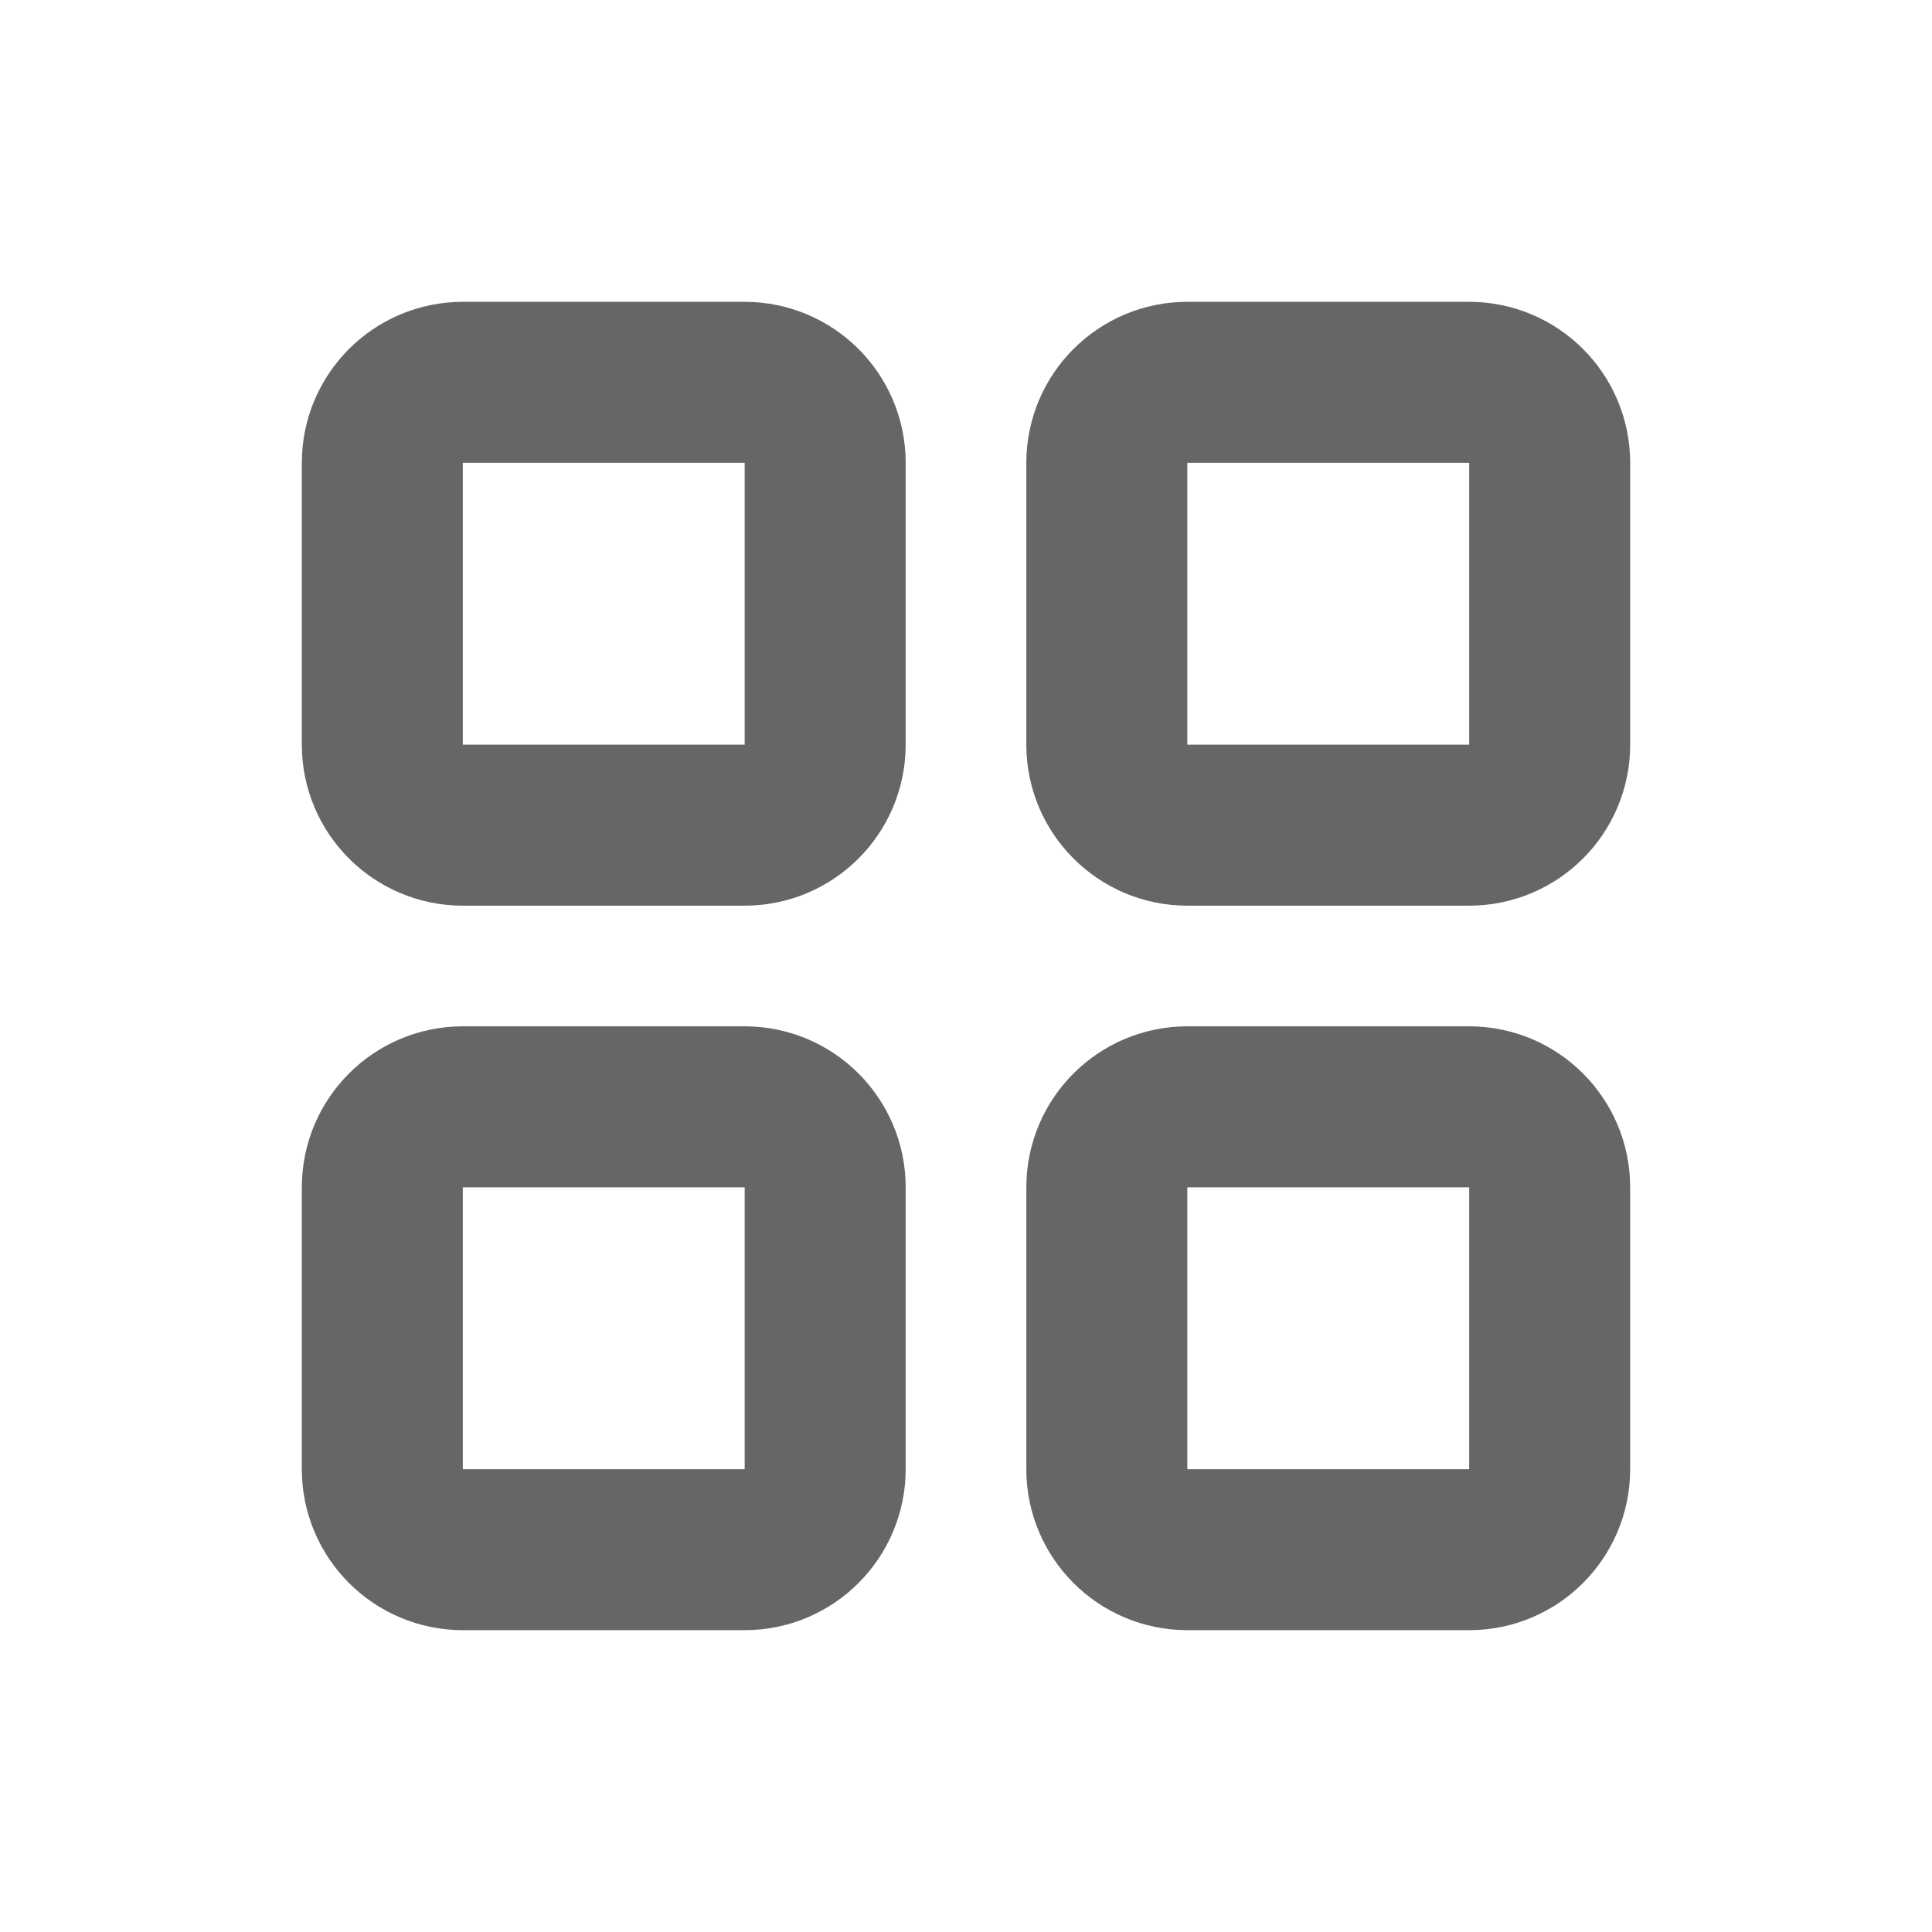
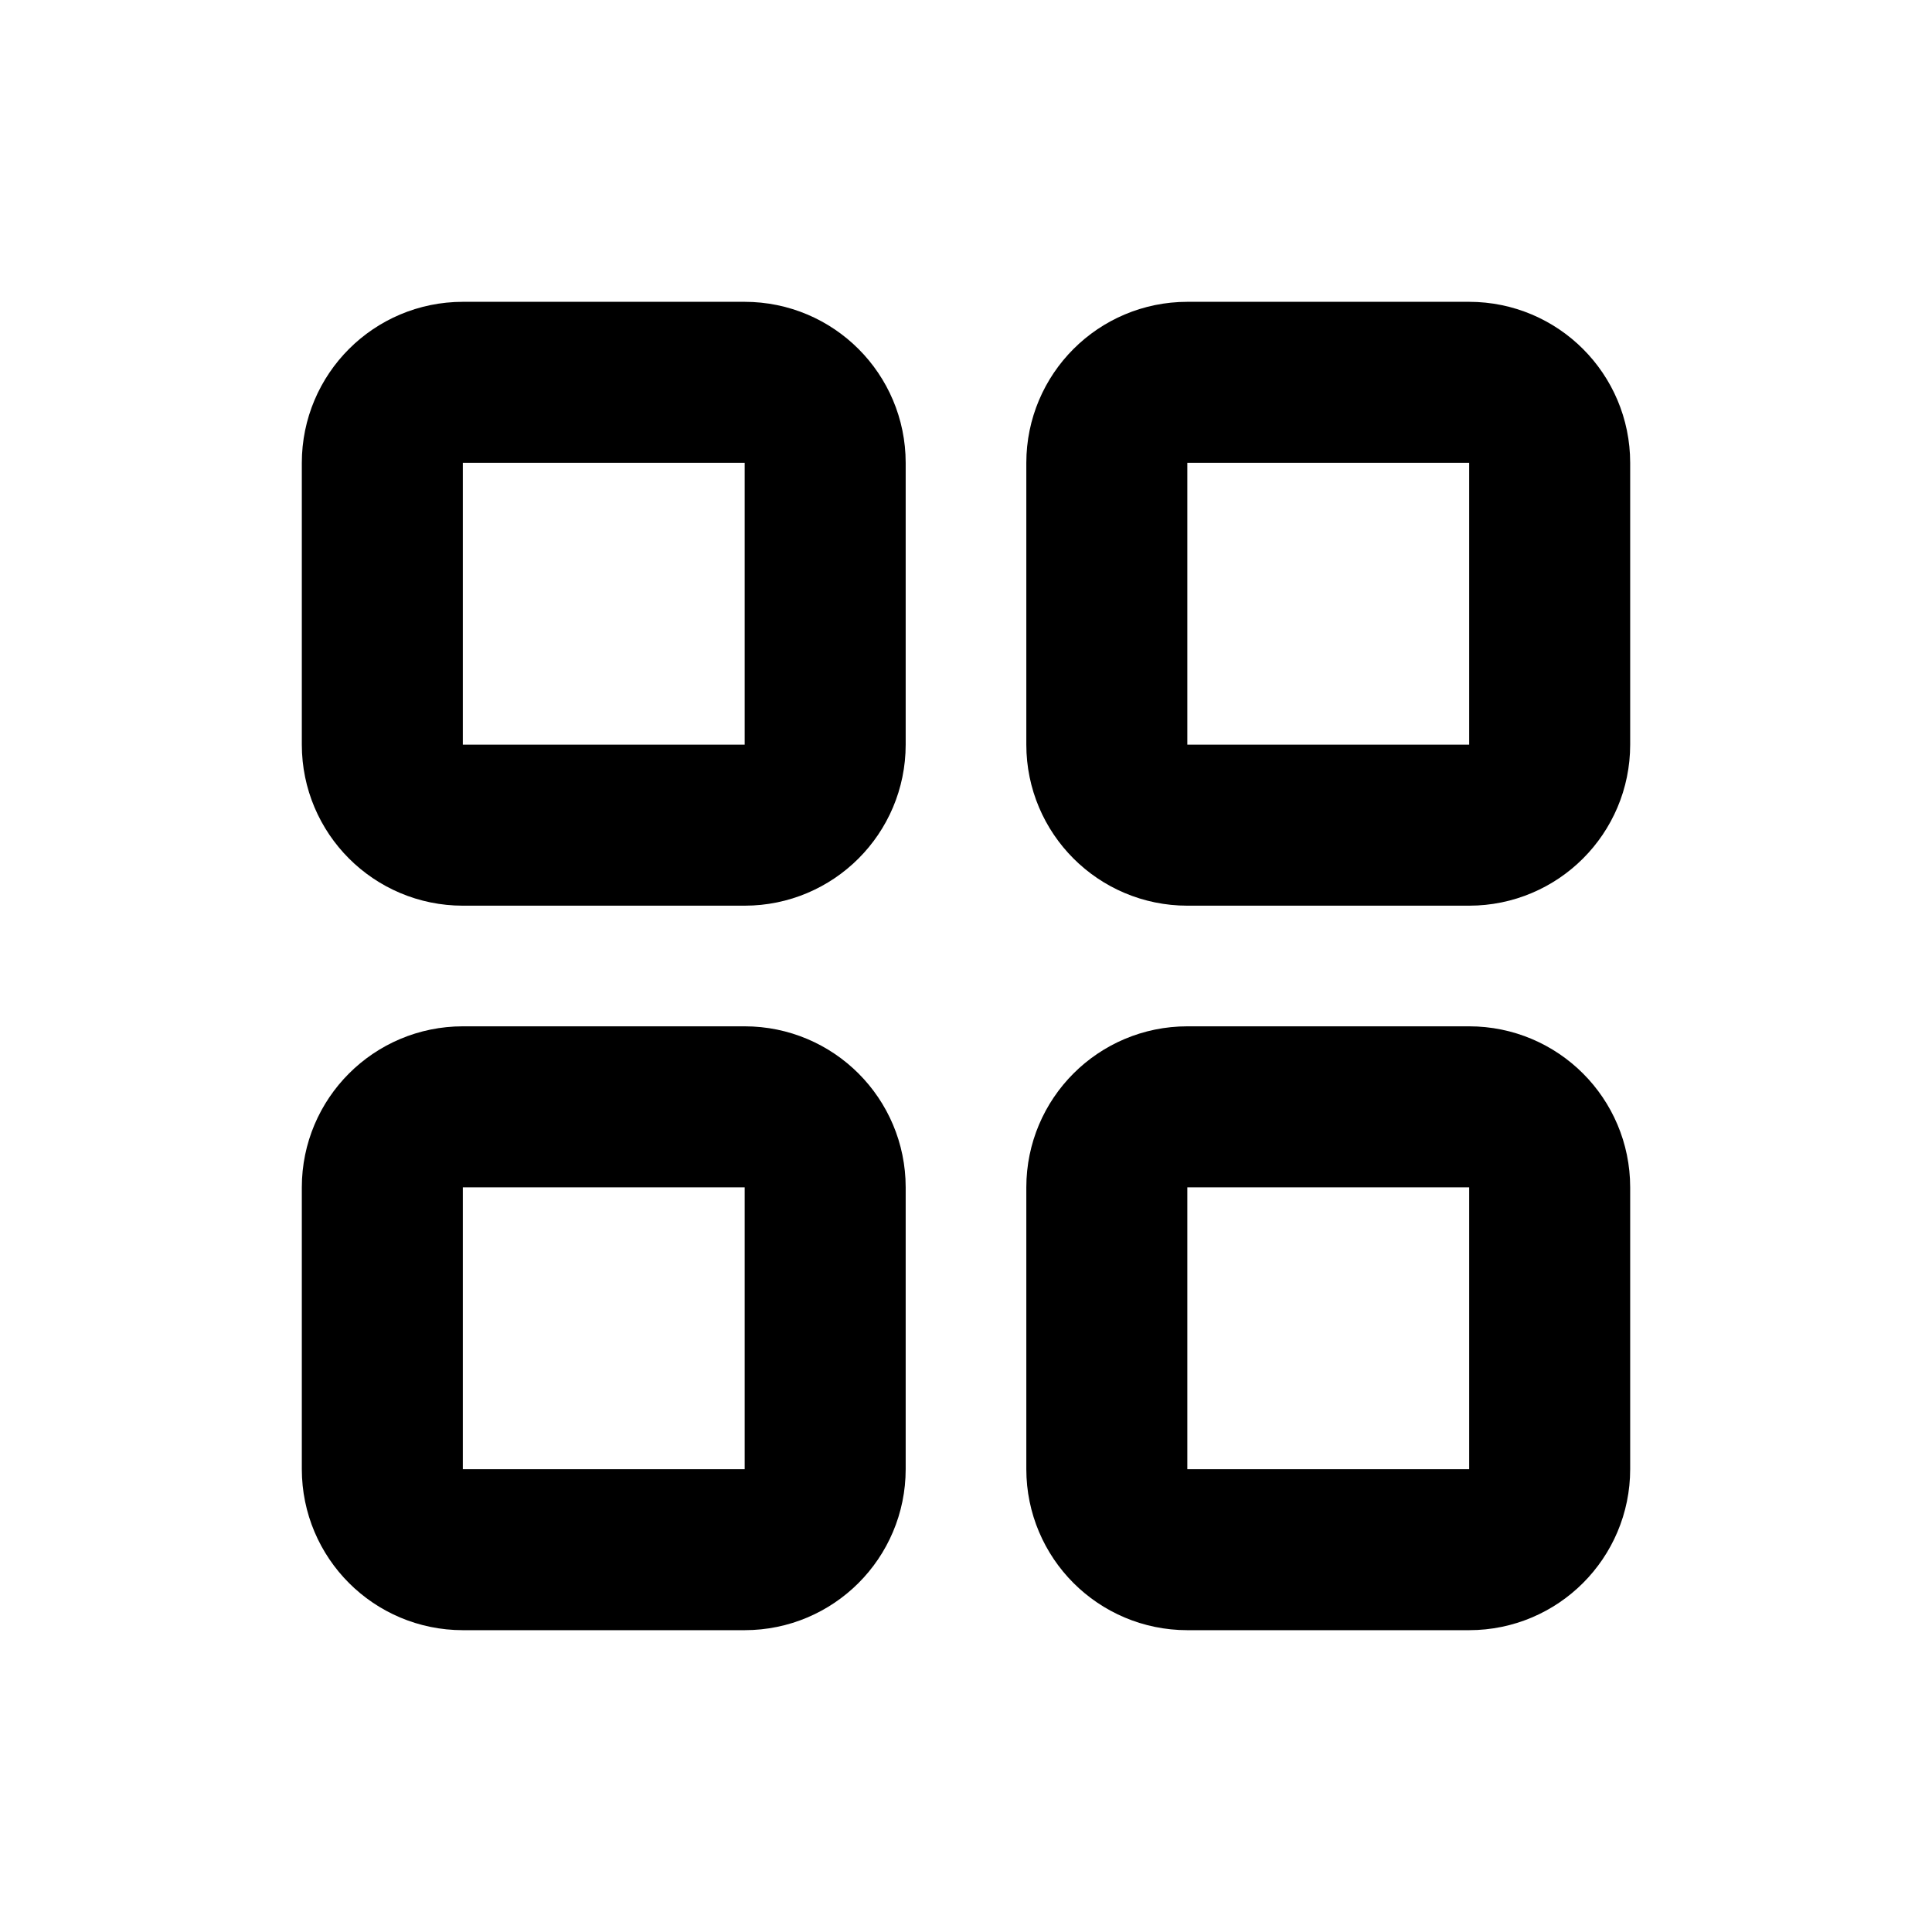
<svg xmlns="http://www.w3.org/2000/svg" width="100%" height="100%" viewBox="0 0 18 18" fill="none">
-   <path d="M3.562 4.312C3.562 3.898 3.898 3.562 4.312 3.562H6.938C7.352 3.562 7.688 3.898 7.688 4.312V6.938C7.688 7.352 7.352 7.688 6.938 7.688H4.312C3.898 7.688 3.562 7.352 3.562 6.938V4.312Z" stroke="currentColor" stroke-opacity="0.6" stroke-width="1.5" stroke-linecap="round" stroke-linejoin="round" />
-   <path d="M3.562 11.062C3.562 10.648 3.898 10.312 4.312 10.312H6.938C7.352 10.312 7.688 10.648 7.688 11.062V13.688C7.688 14.102 7.352 14.438 6.938 14.438H4.312C3.898 14.438 3.562 14.102 3.562 13.688V11.062Z" stroke="currentColor" stroke-opacity="0.6" stroke-width="1.5" stroke-linecap="round" stroke-linejoin="round" />
-   <path d="M10.312 4.312C10.312 3.898 10.648 3.562 11.062 3.562H13.688C14.102 3.562 14.438 3.898 14.438 4.312V6.938C14.438 7.352 14.102 7.688 13.688 7.688H11.062C10.648 7.688 10.312 7.352 10.312 6.938V4.312Z" stroke="currentColor" stroke-opacity="0.6" stroke-width="1.5" stroke-linecap="round" stroke-linejoin="round" />
-   <path d="M10.312 11.062C10.312 10.648 10.648 10.312 11.062 10.312H13.688C14.102 10.312 14.438 10.648 14.438 11.062V13.688C14.438 14.102 14.102 14.438 13.688 14.438H11.062C10.648 14.438 10.312 14.102 10.312 13.688V11.062Z" stroke="currentColor" stroke-opacity="0.6" stroke-width="1.5" stroke-linecap="round" stroke-linejoin="round" />
+   <path d="M3.562 4.312C3.562 3.898 3.898 3.562 4.312 3.562H6.938C7.352 3.562 7.688 3.898 7.688 4.312V6.938C7.688 7.352 7.352 7.688 6.938 7.688H4.312C3.898 7.688 3.562 7.352 3.562 6.938V4.312Z" stroke="currentColor" stroke-width="1.5" stroke-linecap="round" stroke-linejoin="round" />
+   <path d="M3.562 11.062C3.562 10.648 3.898 10.312 4.312 10.312H6.938C7.352 10.312 7.688 10.648 7.688 11.062V13.688C7.688 14.102 7.352 14.438 6.938 14.438H4.312C3.898 14.438 3.562 14.102 3.562 13.688V11.062Z" stroke="currentColor" stroke-width="1.5" stroke-linecap="round" stroke-linejoin="round" />
+   <path d="M10.312 4.312C10.312 3.898 10.648 3.562 11.062 3.562H13.688C14.102 3.562 14.438 3.898 14.438 4.312V6.938C14.438 7.352 14.102 7.688 13.688 7.688H11.062C10.648 7.688 10.312 7.352 10.312 6.938V4.312Z" stroke="currentColor" stroke-width="1.5" stroke-linecap="round" stroke-linejoin="round" />
+   <path d="M10.312 11.062C10.312 10.648 10.648 10.312 11.062 10.312H13.688C14.102 10.312 14.438 10.648 14.438 11.062V13.688C14.438 14.102 14.102 14.438 13.688 14.438H11.062C10.648 14.438 10.312 14.102 10.312 13.688V11.062Z" stroke="currentColor" stroke-width="1.5" stroke-linecap="round" stroke-linejoin="round" />
</svg>
